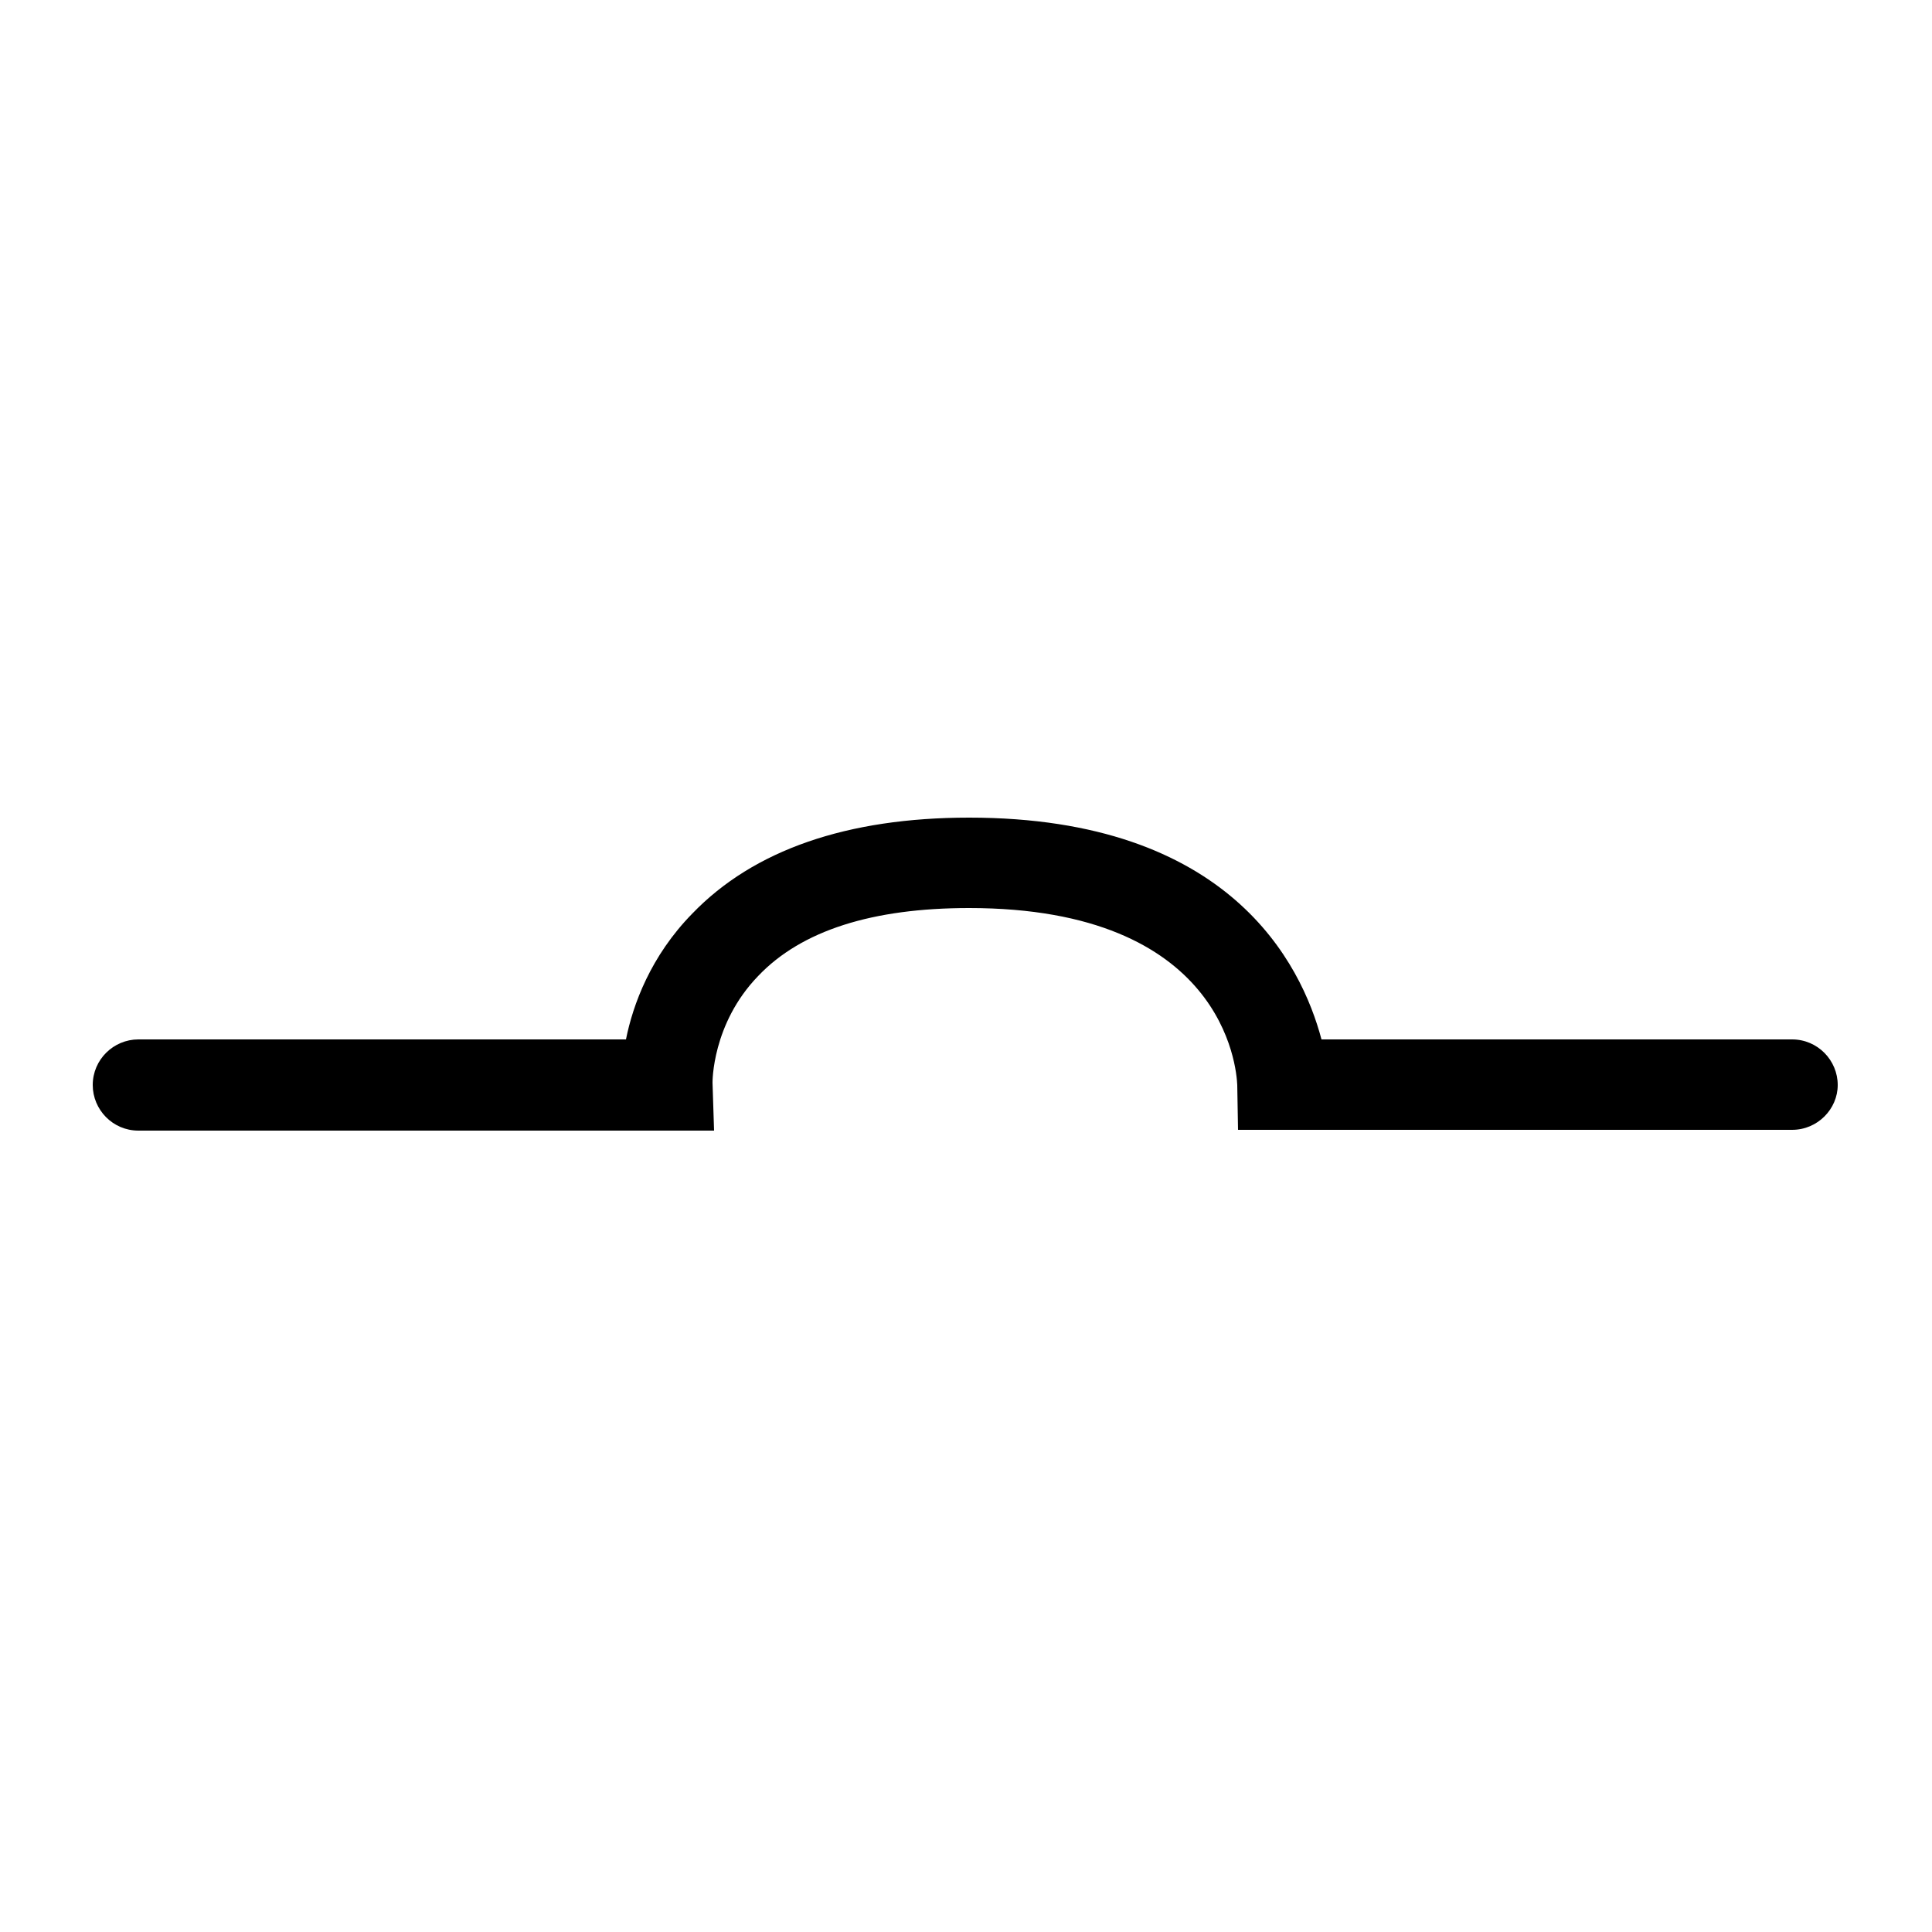
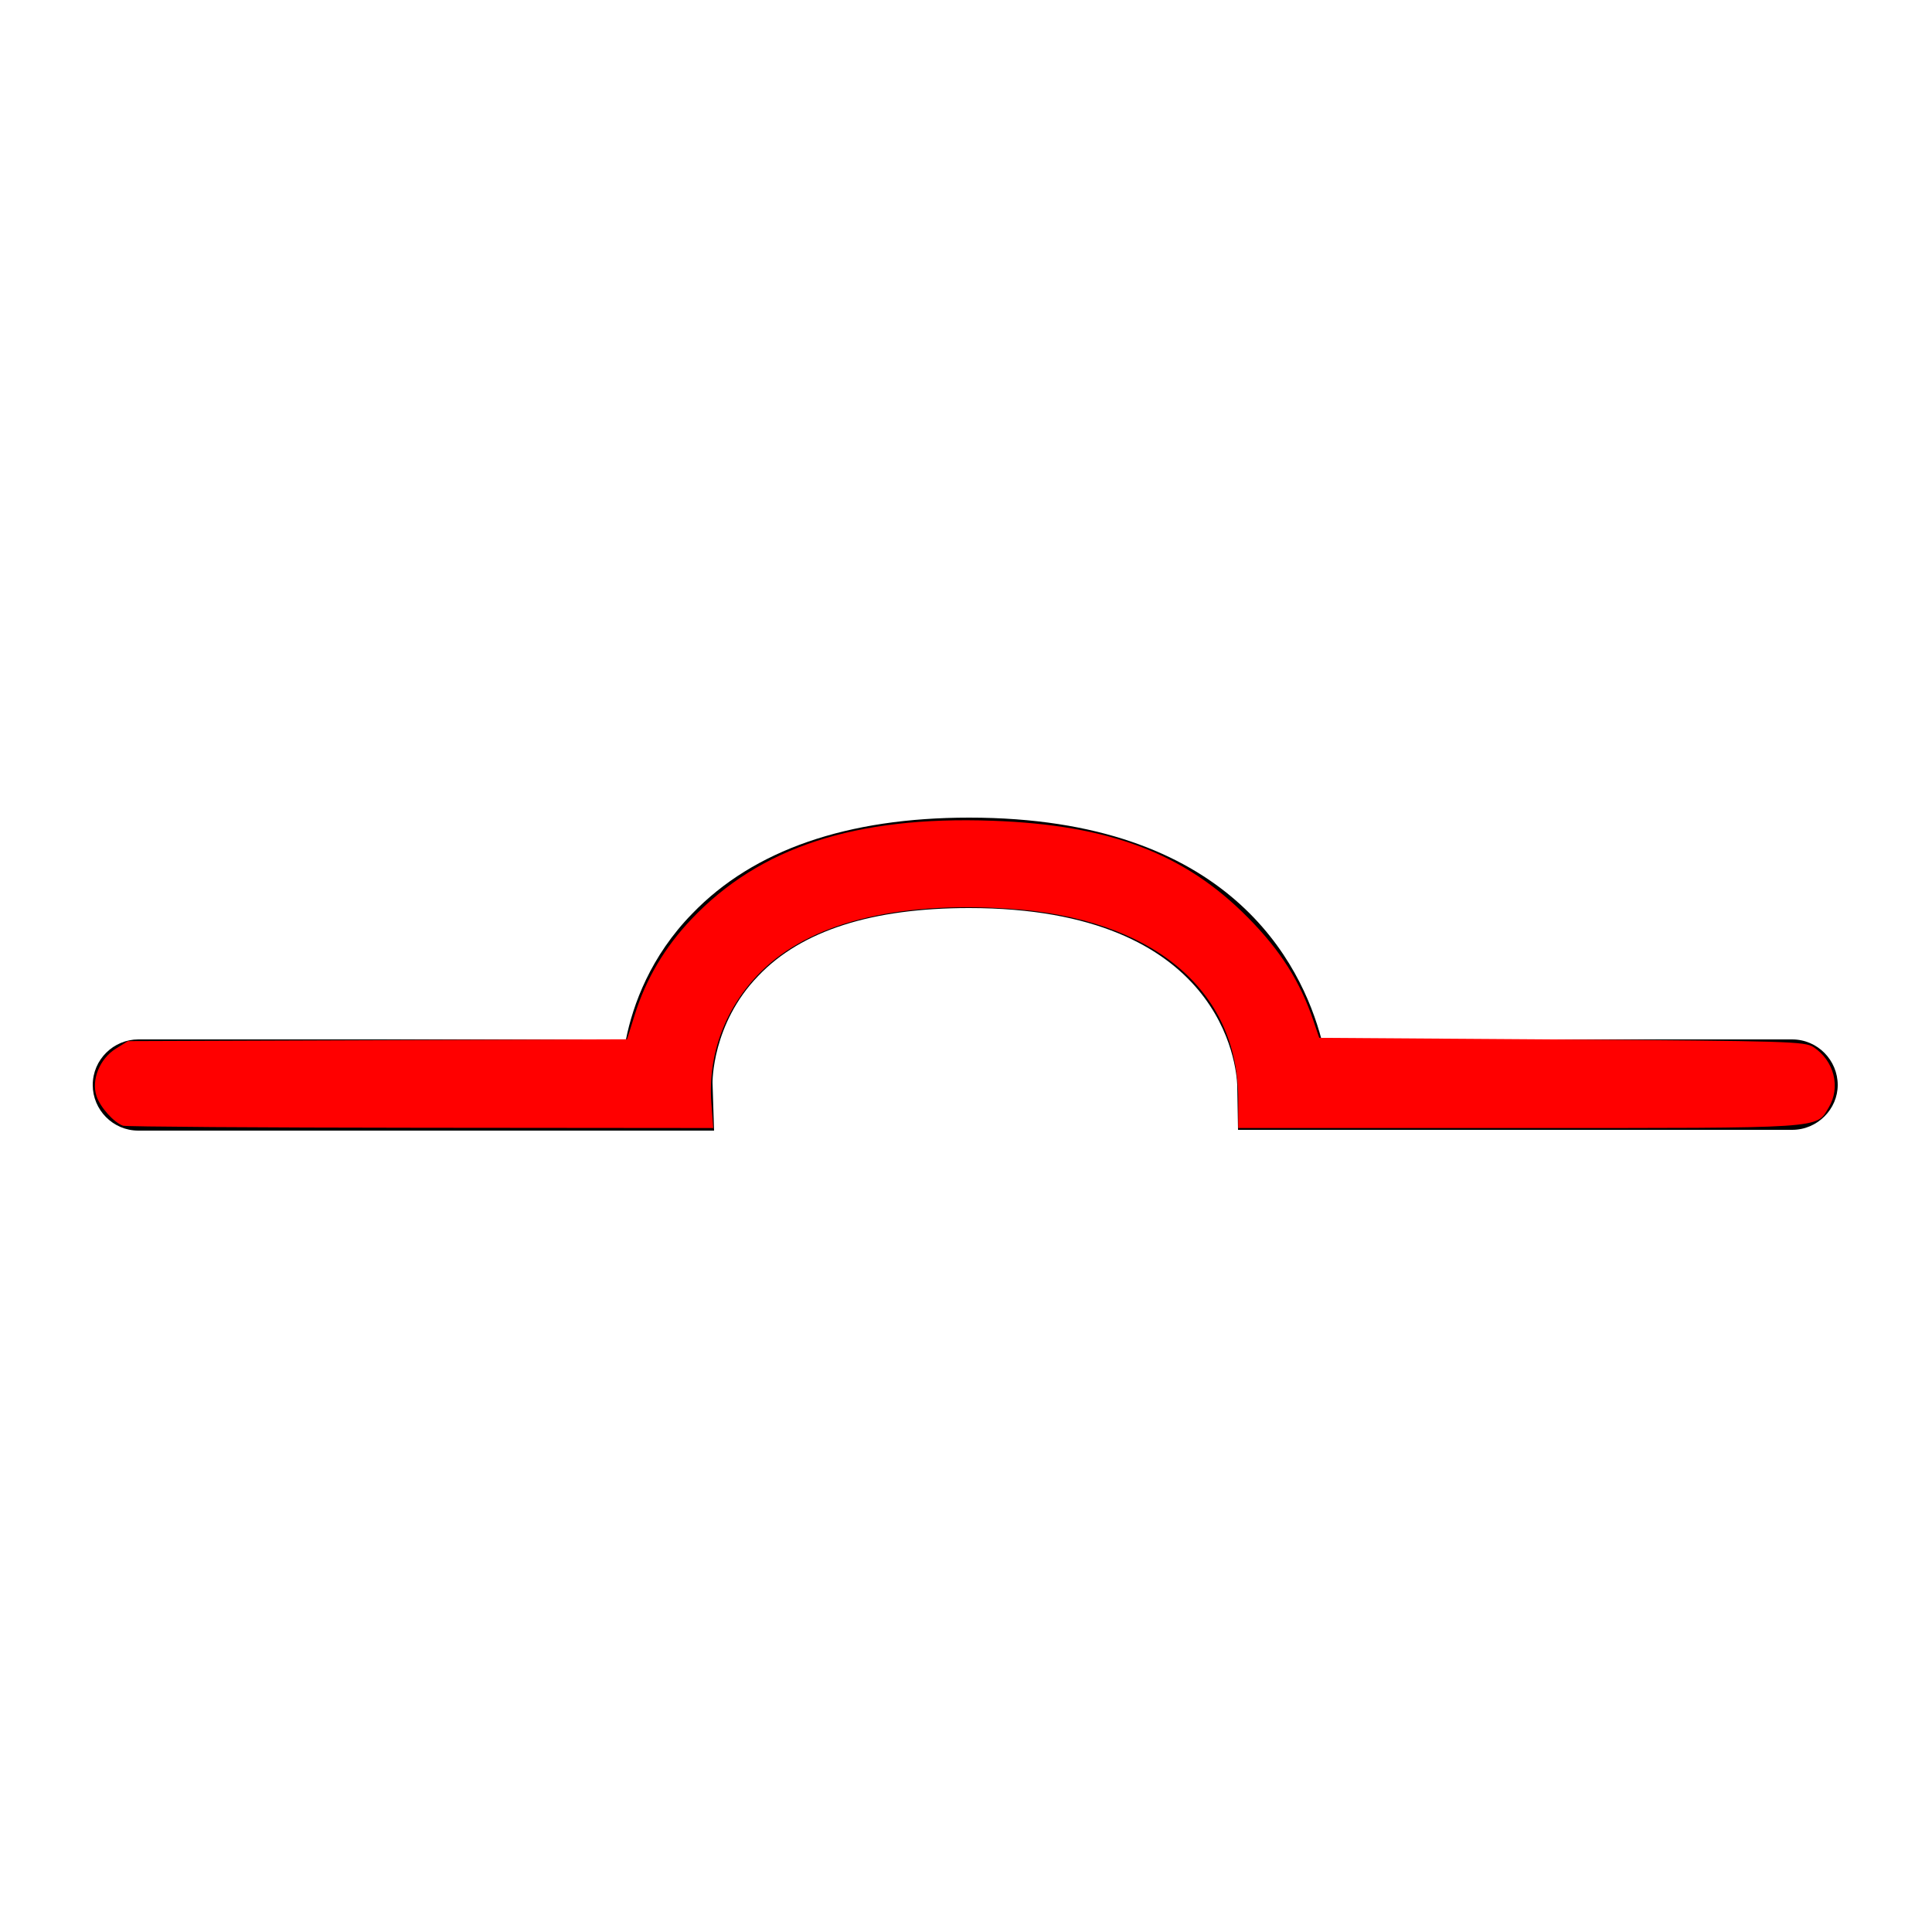
- <svg xmlns="http://www.w3.org/2000/svg" version="1.1" id="Layer_1" x="0px" y="0px" viewBox="0 0 250 250" style="enable-background:new 0 0 250 250;" xml:space="preserve">
-   <path id="XMLID_1_" d="M231.9,146.2h-71.7l-0.1-5.8c-0.1-2.3-1.8-22.9-34.7-22.9c-12.5,0-21.7,2.9-27.3,8.8  c-6,6.2-5.9,13.8-5.9,13.8l0.2,6.2H17.9c-3.3,0-5.9-2.7-5.9-5.9c0-3.3,2.7-5.9,5.9-5.9H81c0.9-4.5,3.2-10.8,8.6-16.3  c7.9-8.2,20-12.4,35.8-12.4c33.7,0,43,18.9,45.6,28.7h60.9c3.3,0,5.9,2.7,5.9,5.9C237.8,143.5,235.2,146.2,231.9,146.2z" />
+ <svg xmlns="http://www.w3.org/2000/svg" xml:space="preserve" style="enable-background:new 0 0 250 250;" viewBox="0 0 250 250" y="0px" x="0px" id="Layer_1" version="1.1">
+   <defs id="defs136" />
+   <path d="M231.9,146.2h-71.7l-0.1-5.8c-0.1-2.3-1.8-22.9-34.7-22.9c-12.5,0-21.7,2.9-27.3,8.8  c-6,6.2-5.9,13.8-5.9,13.8l0.2,6.2H17.9c-3.3,0-5.9-2.7-5.9-5.9c0-3.3,2.7-5.9,5.9-5.9H81c0.9-4.5,3.2-10.8,8.6-16.3  c7.9-8.2,20-12.4,35.8-12.4c33.7,0,43,18.9,45.6,28.7h60.9c3.3,0,5.9,2.7,5.9,5.9C237.8,143.5,235.2,146.2,231.9,146.2z" id="XMLID_1_" />
+   <path id="path140" d="m 15.917,145.669 c -1.208,-0.44 -2.953,-2.392 -3.43,-3.838 -0.695,-2.105 0.423,-4.845 2.504,-6.139 l 1.563,-0.972 32.293,-0.119 32.293,-0.119 0.999,-3.184 c 1.452,-4.63 3.884,-8.727 7.346,-12.372 8.841,-9.31 21.214,-13.355 38.91,-12.722 15.195,0.543 24.869,4.21 33.107,12.55 4.183,4.234 6.722,8.233 8.442,13.293 l 0.764,2.248 31.388,0.212 c 29.331,0.198 31.464,0.262 32.556,0.978 2.699,1.769 3.565,5.231 1.966,7.855 -1.664,2.73 -0.096,2.627 -40.086,2.627 H 160.229 v -3.743 c 0,-14.181 -11.152,-23.43 -29.711,-24.643 -14.691,-0.96 -25.753,1.867 -32.1,8.204 -4.542,4.536 -6.835,10.616 -6.371,16.893 l 0.243,3.289 -37.869,-0.034 c -20.828,-0.018 -38.155,-0.138 -38.505,-0.265 z" style="fill:#ff0000;stroke-width:0.424" />
</svg>
